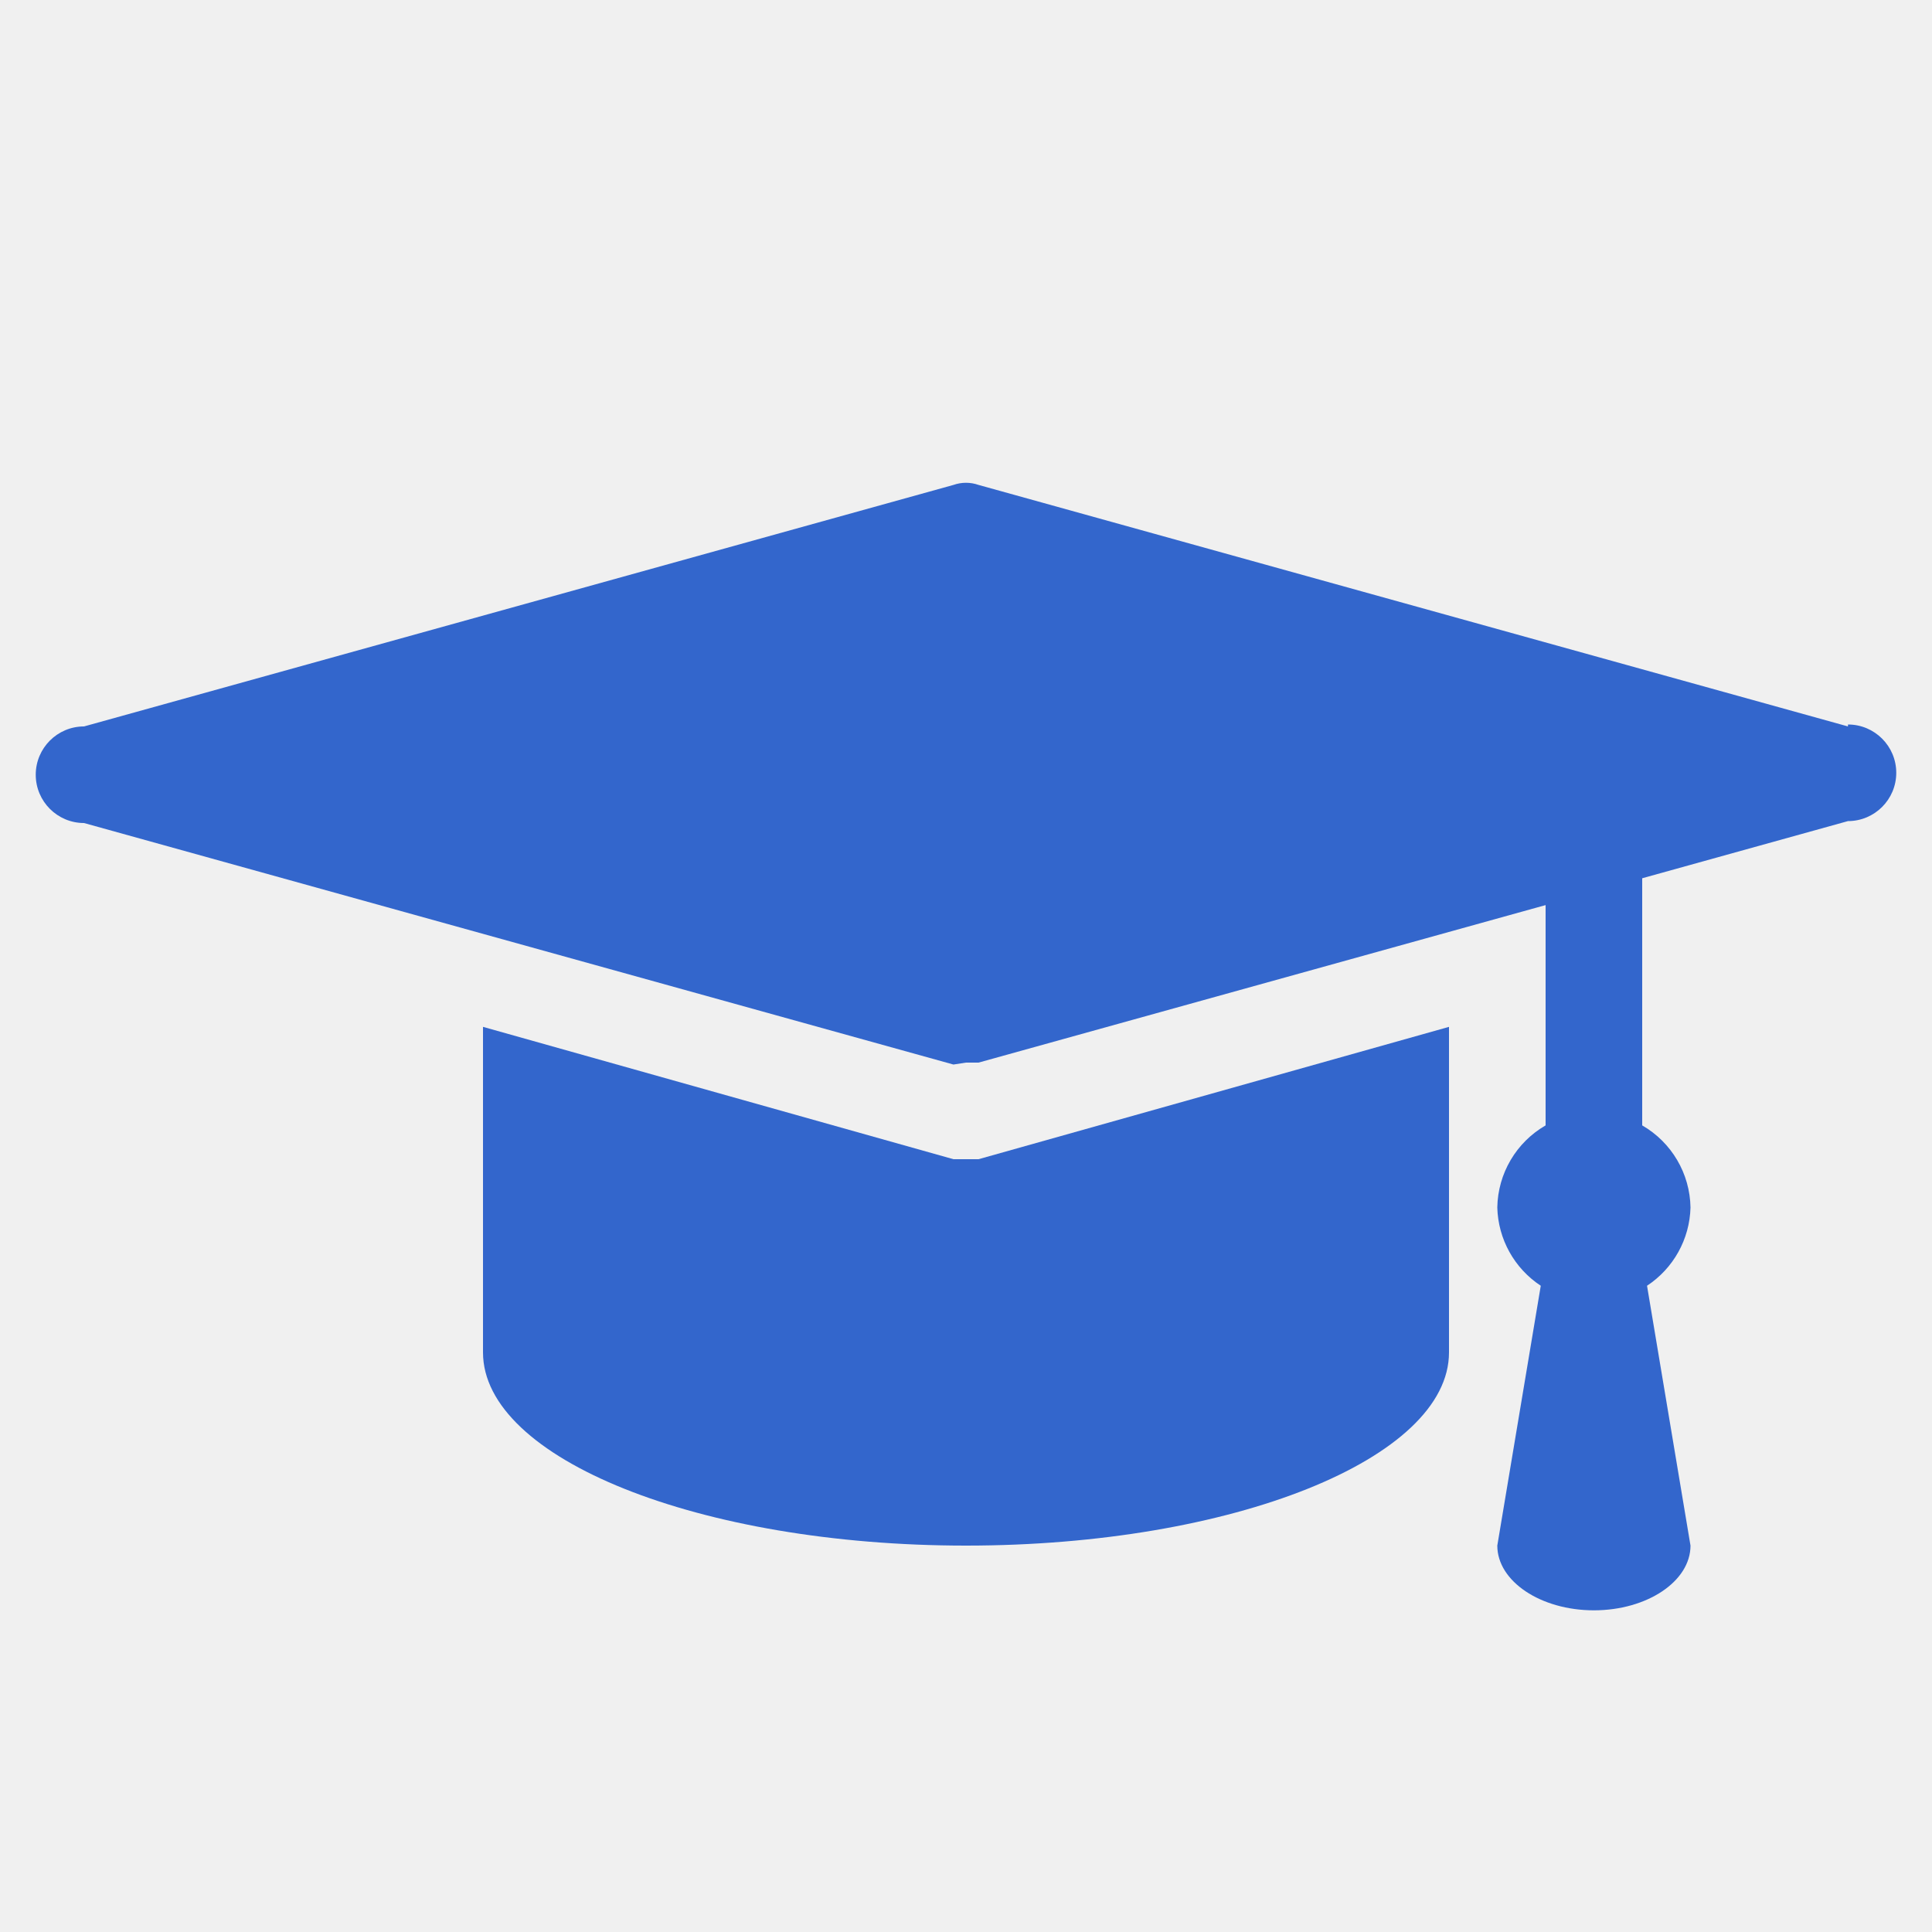
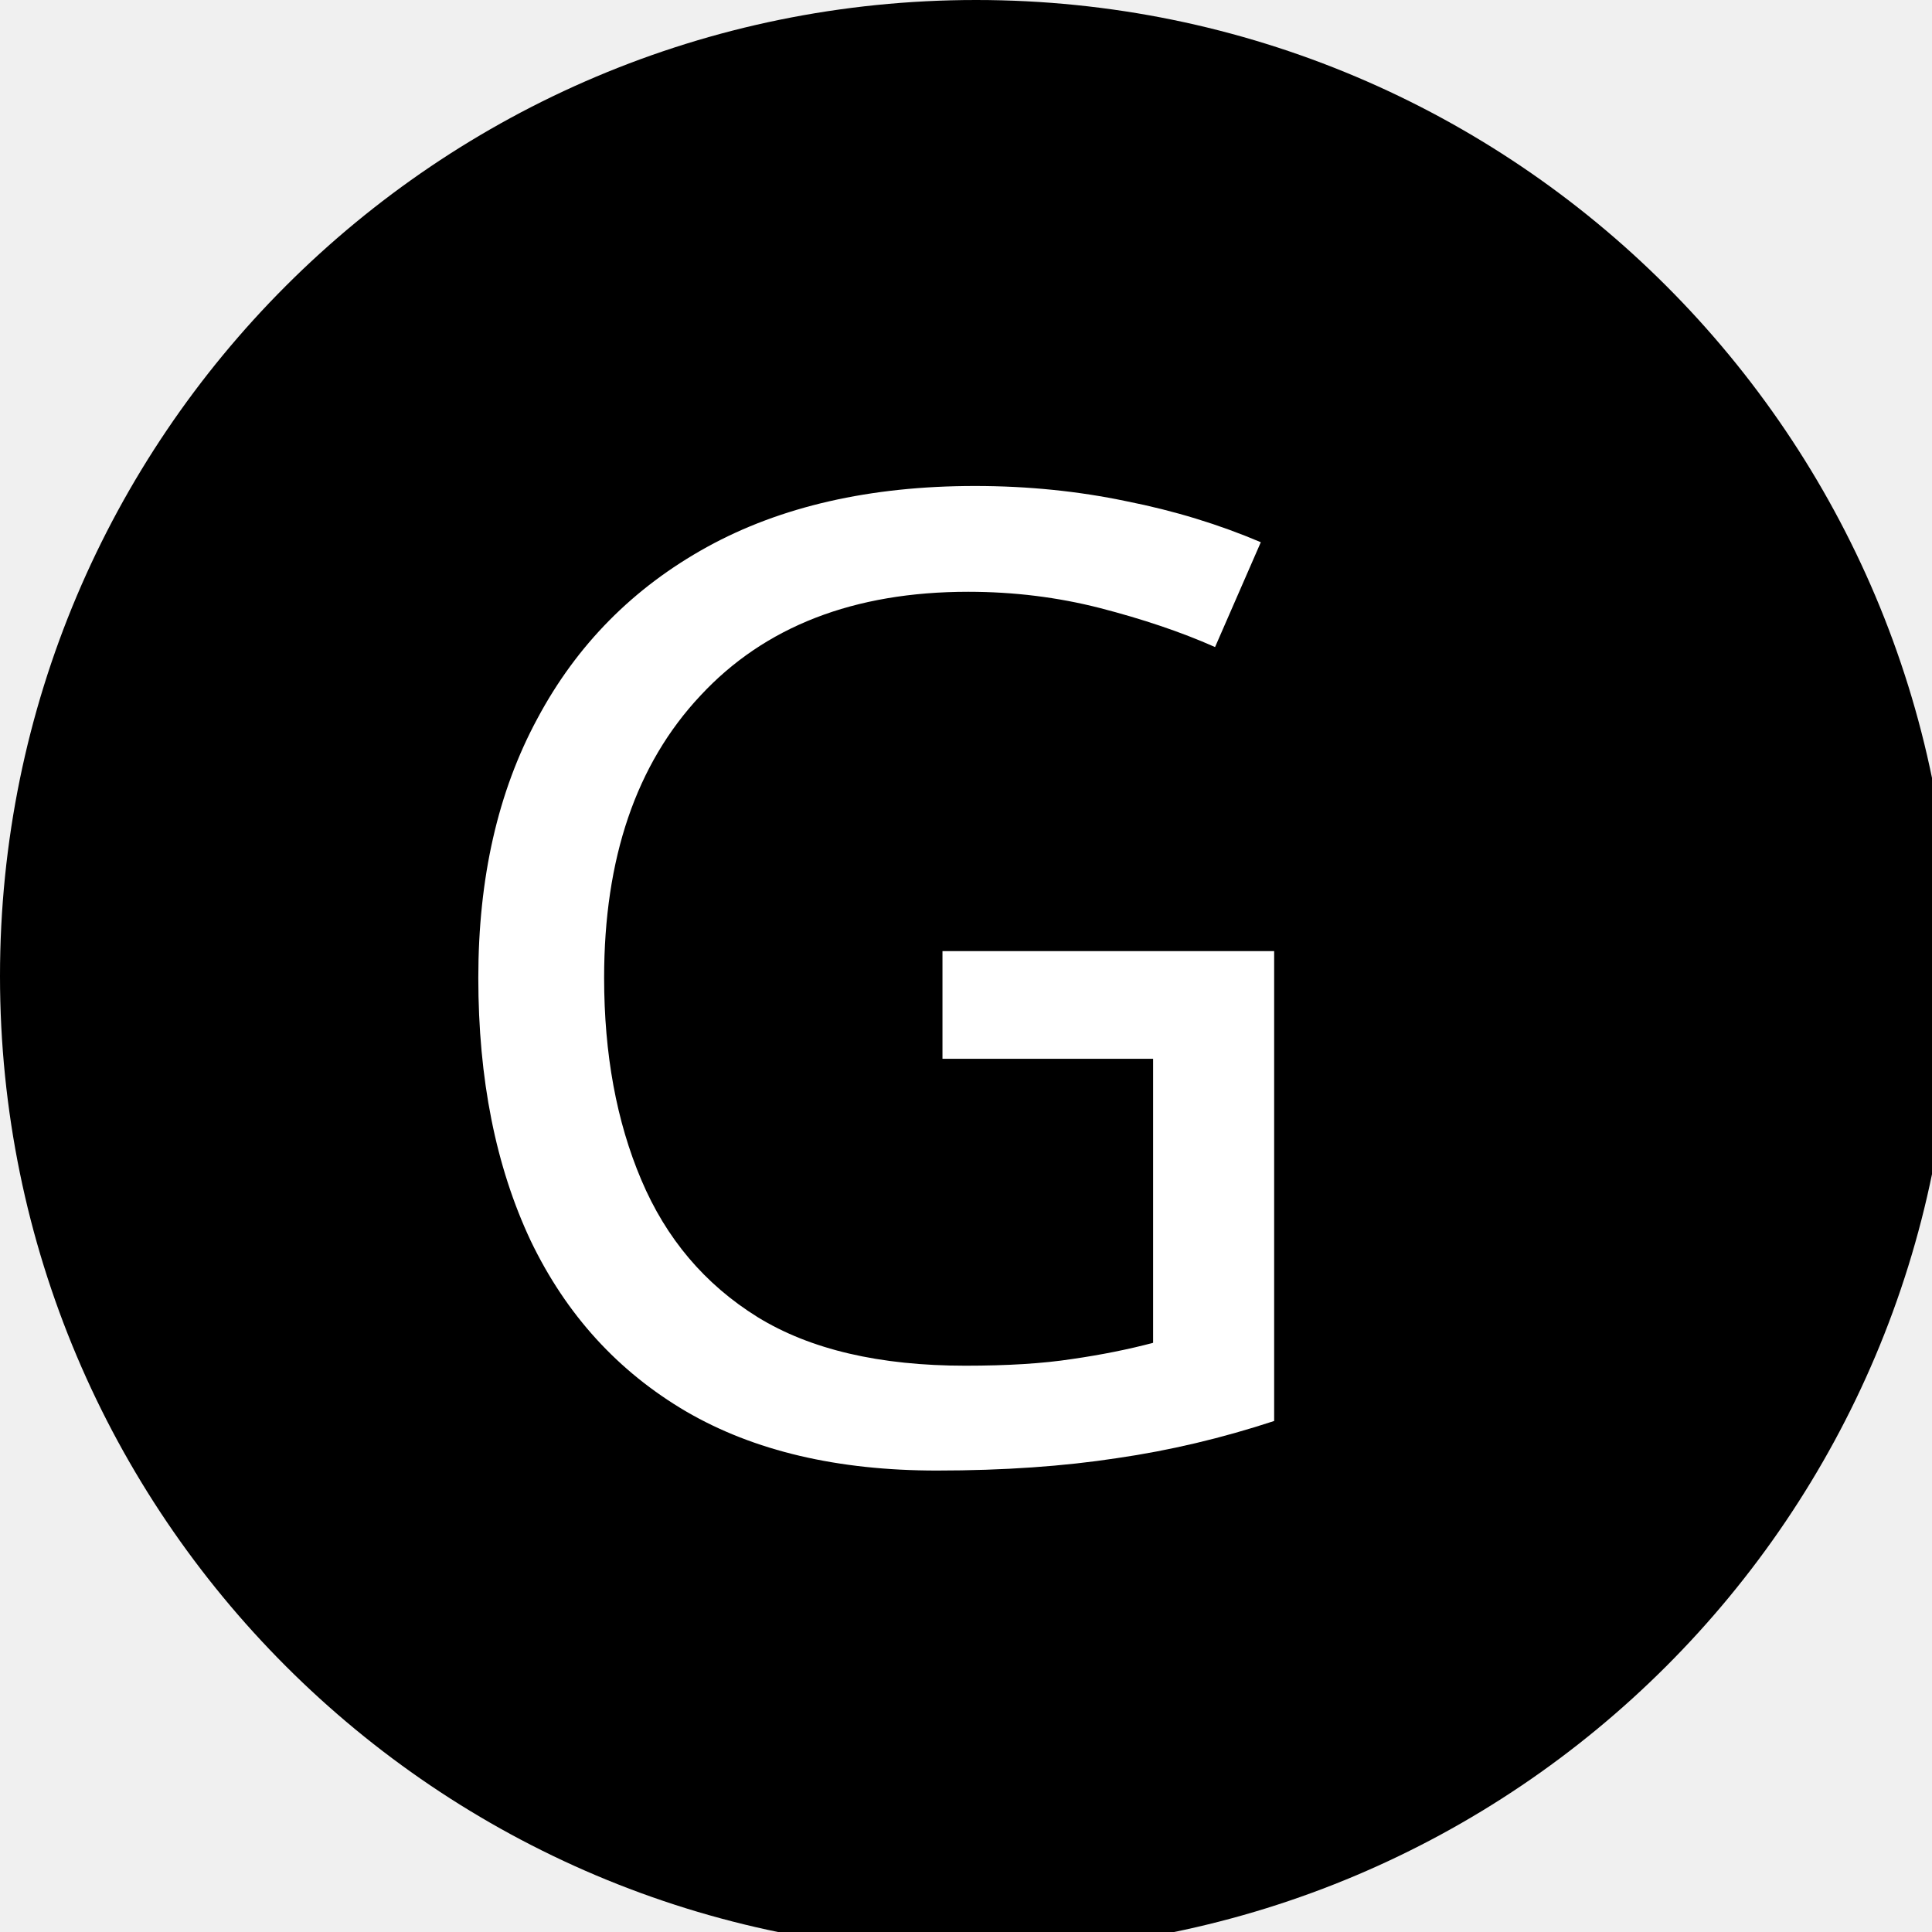
- <svg xmlns="http://www.w3.org/2000/svg" viewBox="2 2 20 20">
-   <path d="M12.13,14,12,14l-.13,0L7,12.63V16c0,1.1,2.24,2,5,2s5-.9,5-2V12.63Z" fill="#36c" />
-   <path d="M21.13,9.52l-9-2.5a.39.39,0,0,0-.26,0l-9,2.5a.5.5,0,0,0,0,1l9,2.5L12,13l.13,0,9-2.5a.5.5,0,0,0,0-1Z" fill="#36c" />
-   <path d="M19.5,14.5a1,1,0,0,0-.5-.85V10H18v3.65a1,1,0,0,0-.5.85,1,1,0,0,0,.45.81L17.5,18c0,.37.45.67,1,.67s1-.3,1-.67l-.45-2.69A1,1,0,0,0,19.5,14.5Z" fill="#36c" />
+ <svg xmlns="http://www.w3.org/2000/svg" style="isolation:isolate" viewBox="0 0 192 192" width="192pt" height="192pt">
+   <defs>
+     <clipPath id="_clipPath_TDyUTUmCybZ8kscNZzp6EZappYQ4S64g">
+       <rect width="192" height="192" />
+     </clipPath>
+   </defs>
+   <g clip-path="url(#_clipPath_TDyUTUmCybZ8kscNZzp6EZappYQ4S64g)">
+     <circle vector-effect="non-scaling-stroke" cx="97" cy="97" r="97" fill="rgb(0,0,0)" />
+     <g clip-path="url(#_clipPath_9xptJh7KWd7ztaAbYENksHOAwgN4GHIj)">
+       <text transform="matrix(6.062,0,0,6.062,39.388,144.815)" style="font-family:'Montserrat';font-weight:400;font-size:22px;font-style:normal;fill:#ffffff;stroke:none;">G</text>
+     </g>
+     <defs>
+       <clipPath id="_clipPath_9xptJh7KWd7ztaAbYENksHOAwgN4GHIj">
+         <rect x="0" y="0" width="32" height="32" transform="matrix(6.062,0,0,6.062,0,0)" />
+       </clipPath>
+     </defs>
+   </g>
</svg>
